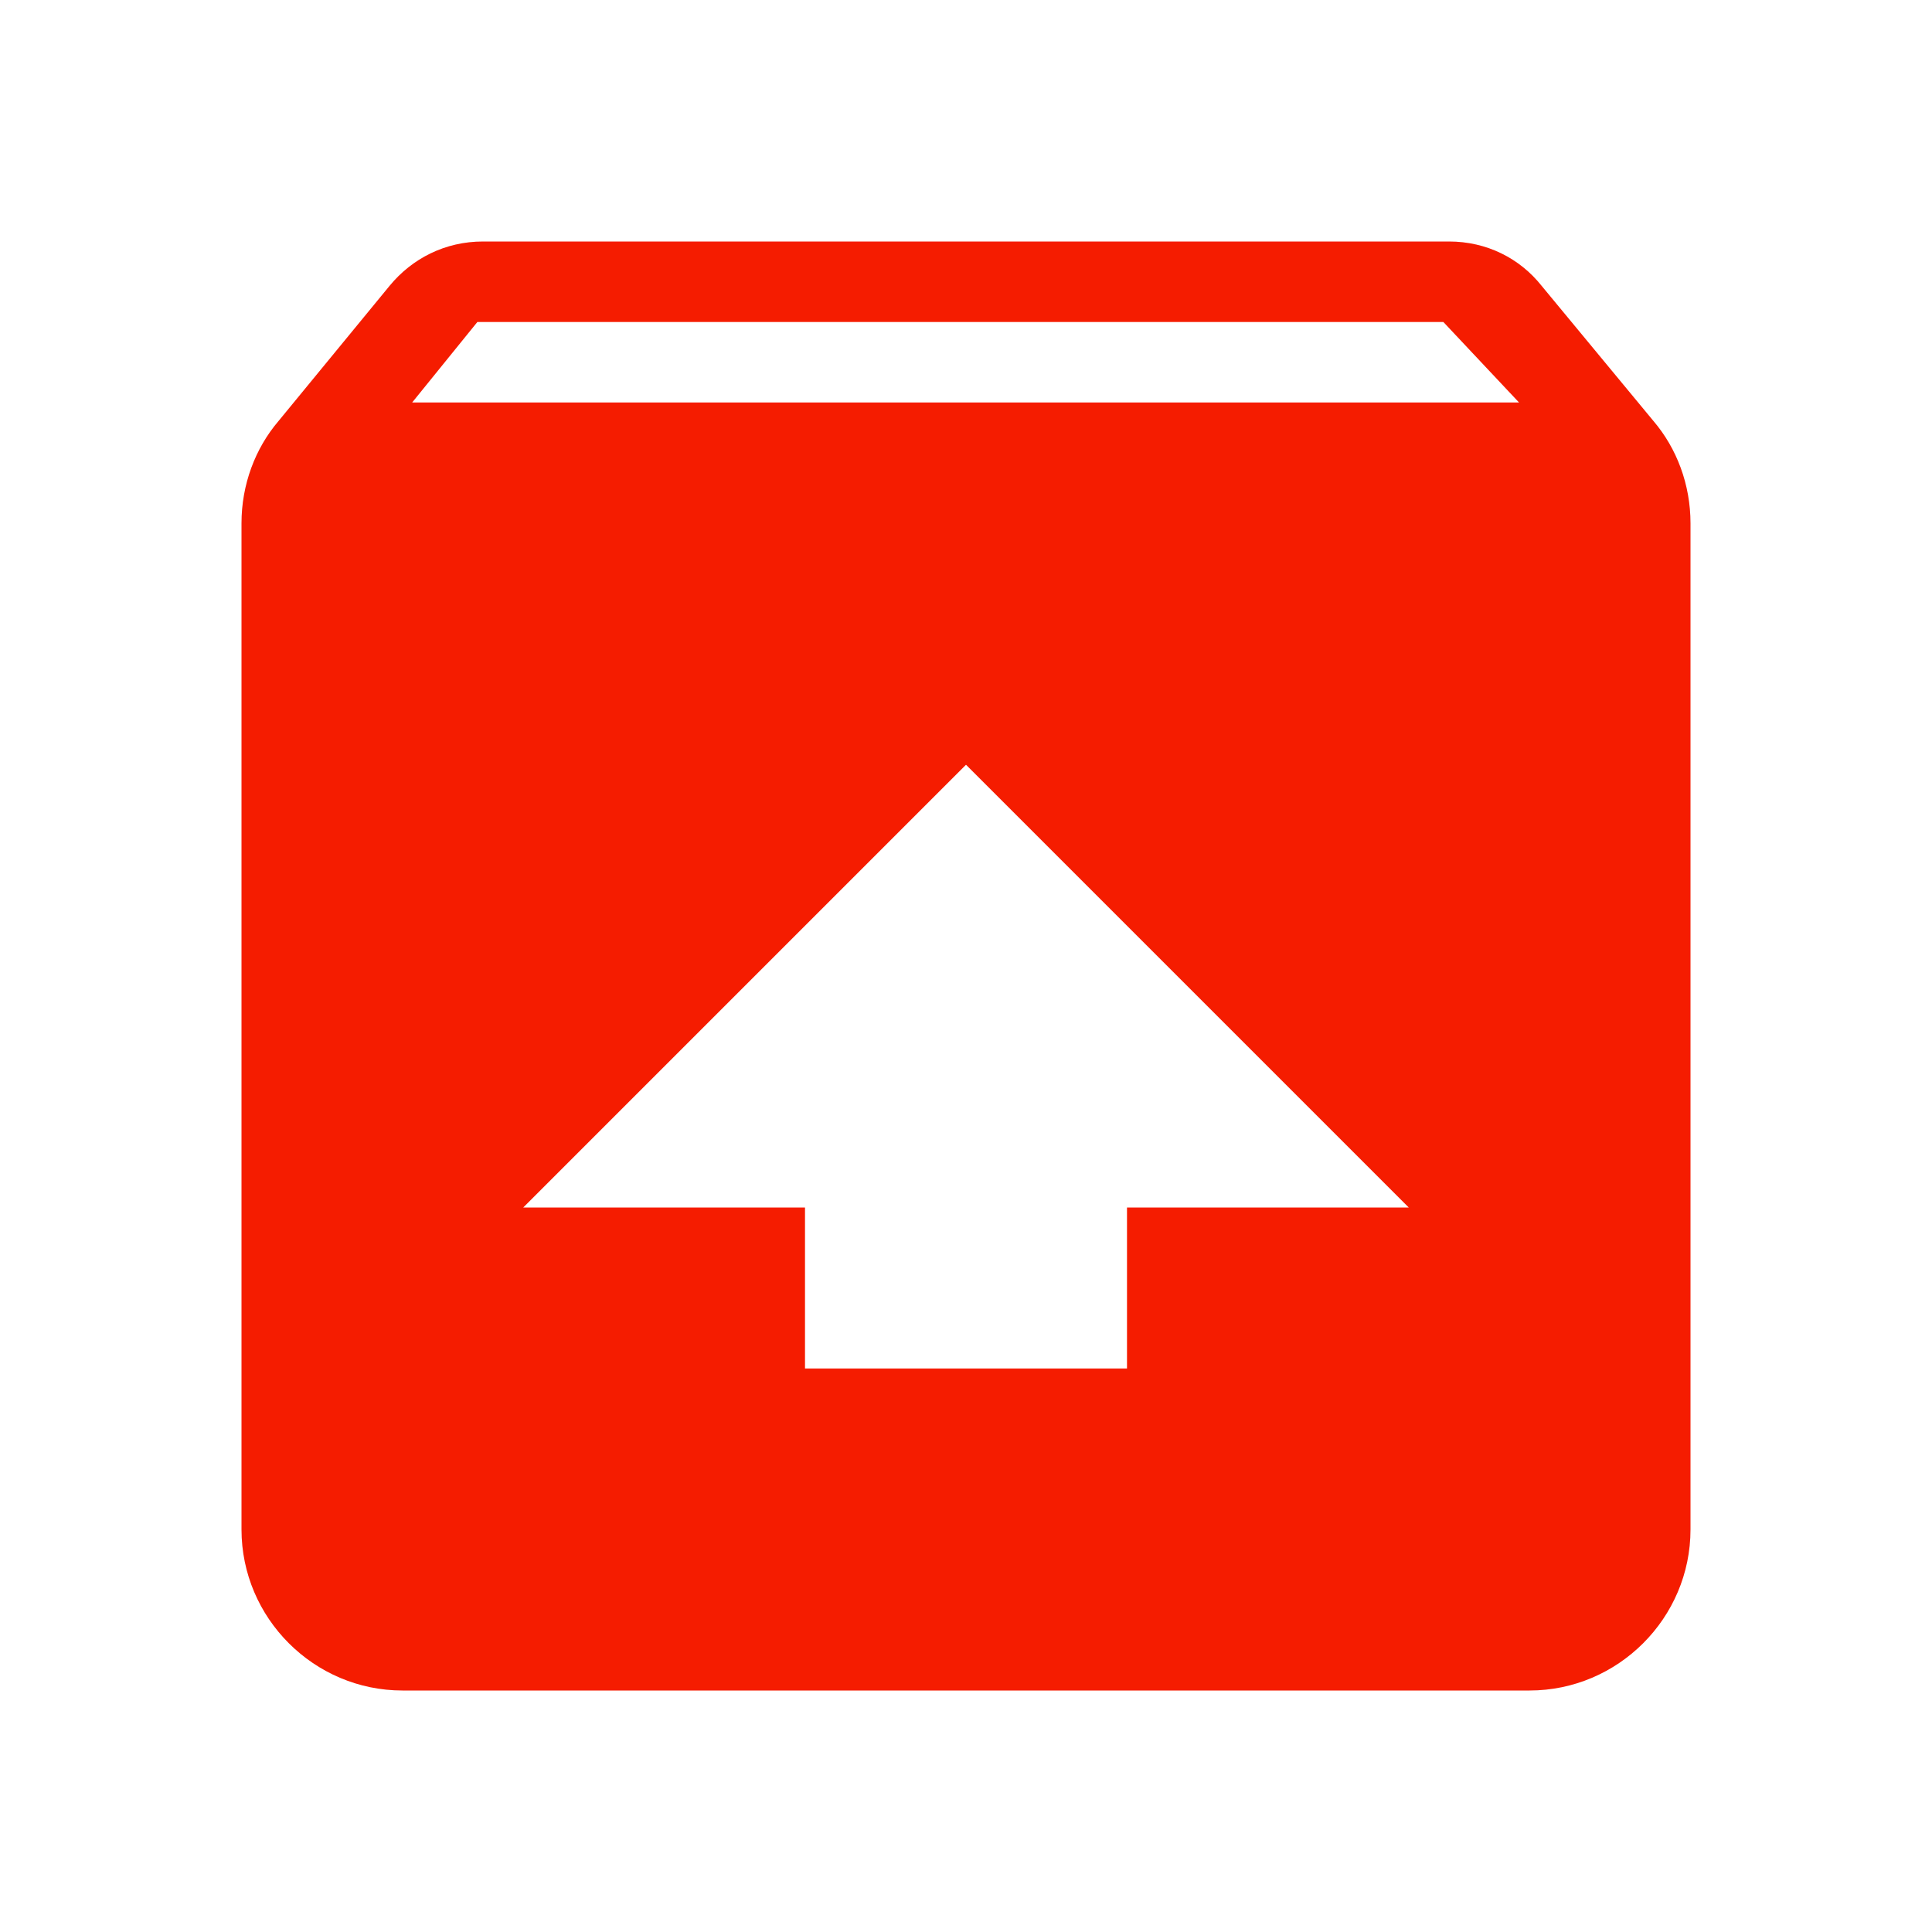
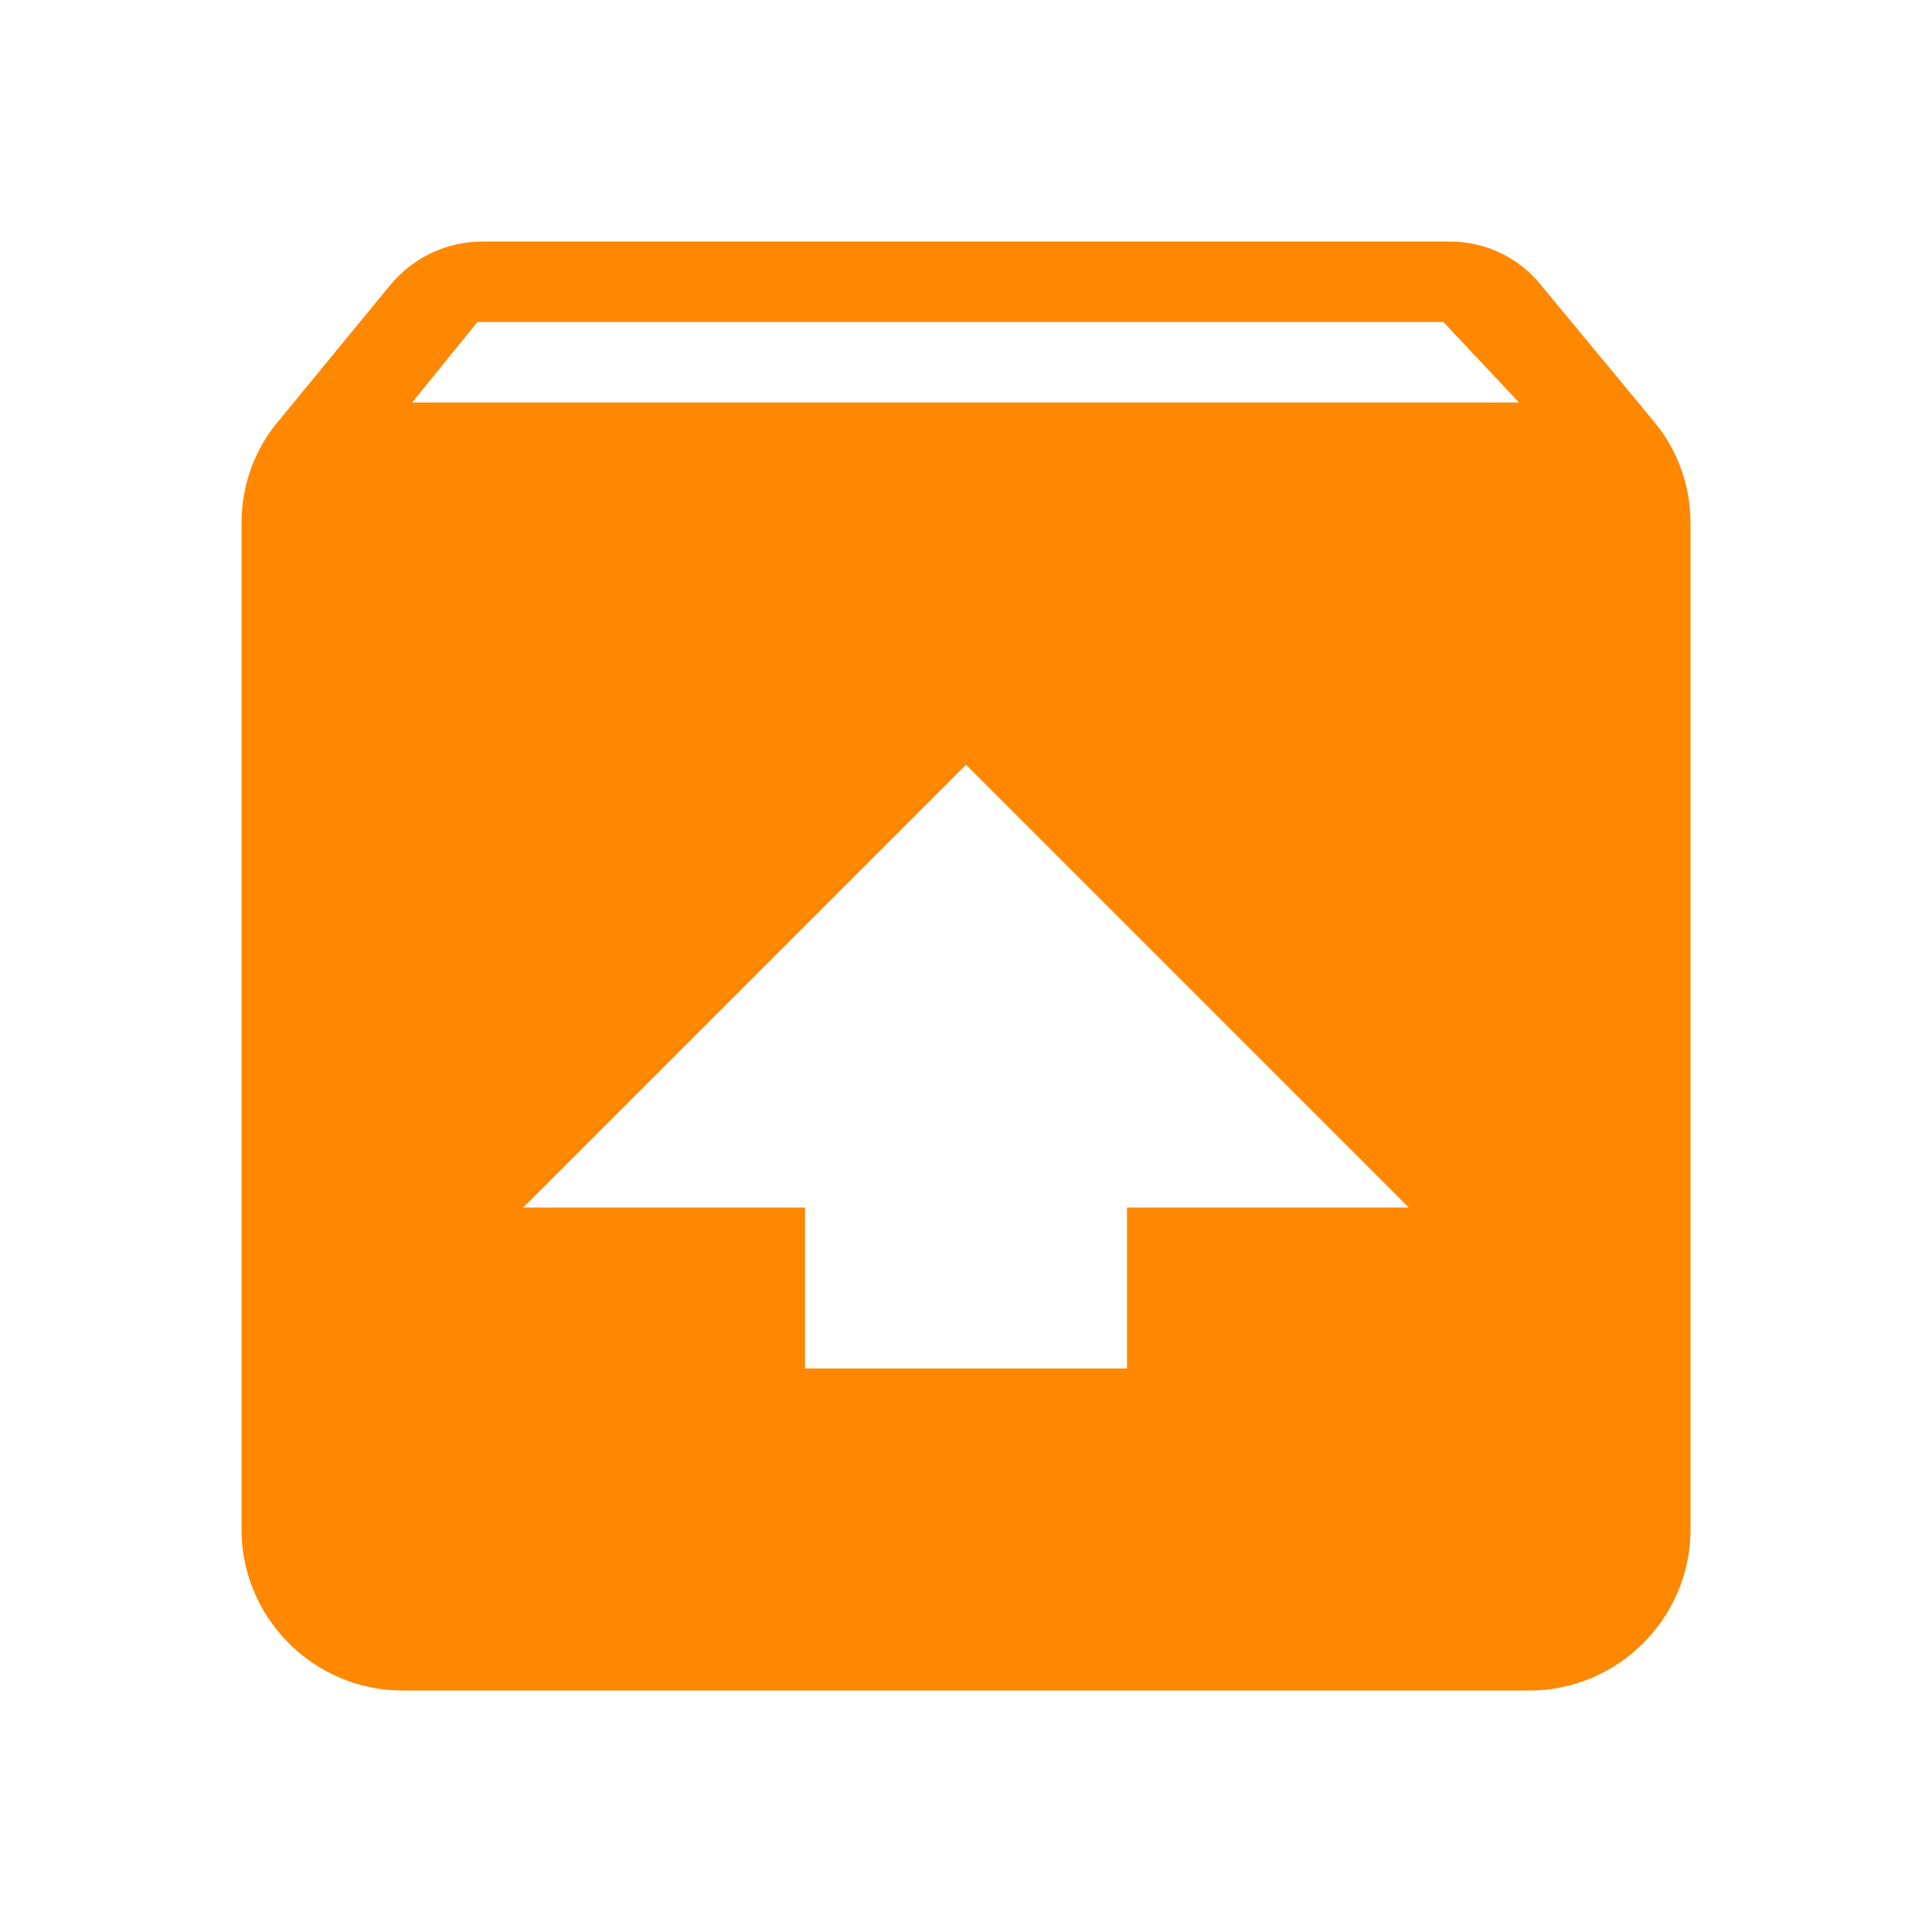
<svg xmlns="http://www.w3.org/2000/svg" version="1.1" baseProfile="full" width="240" height="240" viewBox="0 0 24.00 24.00" enable-background="new 0 0 24.00 24.00" xml:space="preserve">
-   <path fill="#f51c00" fill-opacity="1" stroke-linejoin="round" d="M 20.54,5.23C 20.83,5.57 21,6.02 21,6.5L 21,19C 21,20.1 20.1,21 19,21L 5,21C 3.9,21 3,20.1 3,19L 3,6.5C 3,6.02 3.17,5.57 3.46,5.23L 4.84,3.55C 5.12,3.21 5.53,3 6,3L 18,3C 18.47,3 18.88,3.21 19.15,3.55L 20.54,5.23 Z M 5.12,5L 18.87,5L 17.93,4L 5.93,4L 5.12,5 Z M 12,9.5L 6.5,15L 10,15L 10,17L 14,17L 14,15L 17.5,15L 12,9.5 Z " />
+   <path fill="#ff8800" fill-opacity="1" stroke-linejoin="round" d="M 20.54,5.23C 20.83,5.57 21,6.02 21,6.5L 21,19C 21,20.1 20.1,21 19,21L 5,21C 3.9,21 3,20.1 3,19L 3,6.5C 3,6.02 3.17,5.57 3.46,5.23L 4.84,3.55C 5.12,3.21 5.53,3 6,3L 18,3C 18.47,3 18.88,3.21 19.15,3.55L 20.54,5.23 Z M 5.12,5L 18.87,5L 17.93,4L 5.93,4L 5.12,5 Z M 12,9.5L 6.5,15L 10,15L 10,17L 14,17L 14,15L 17.5,15L 12,9.5 Z " />
</svg>
